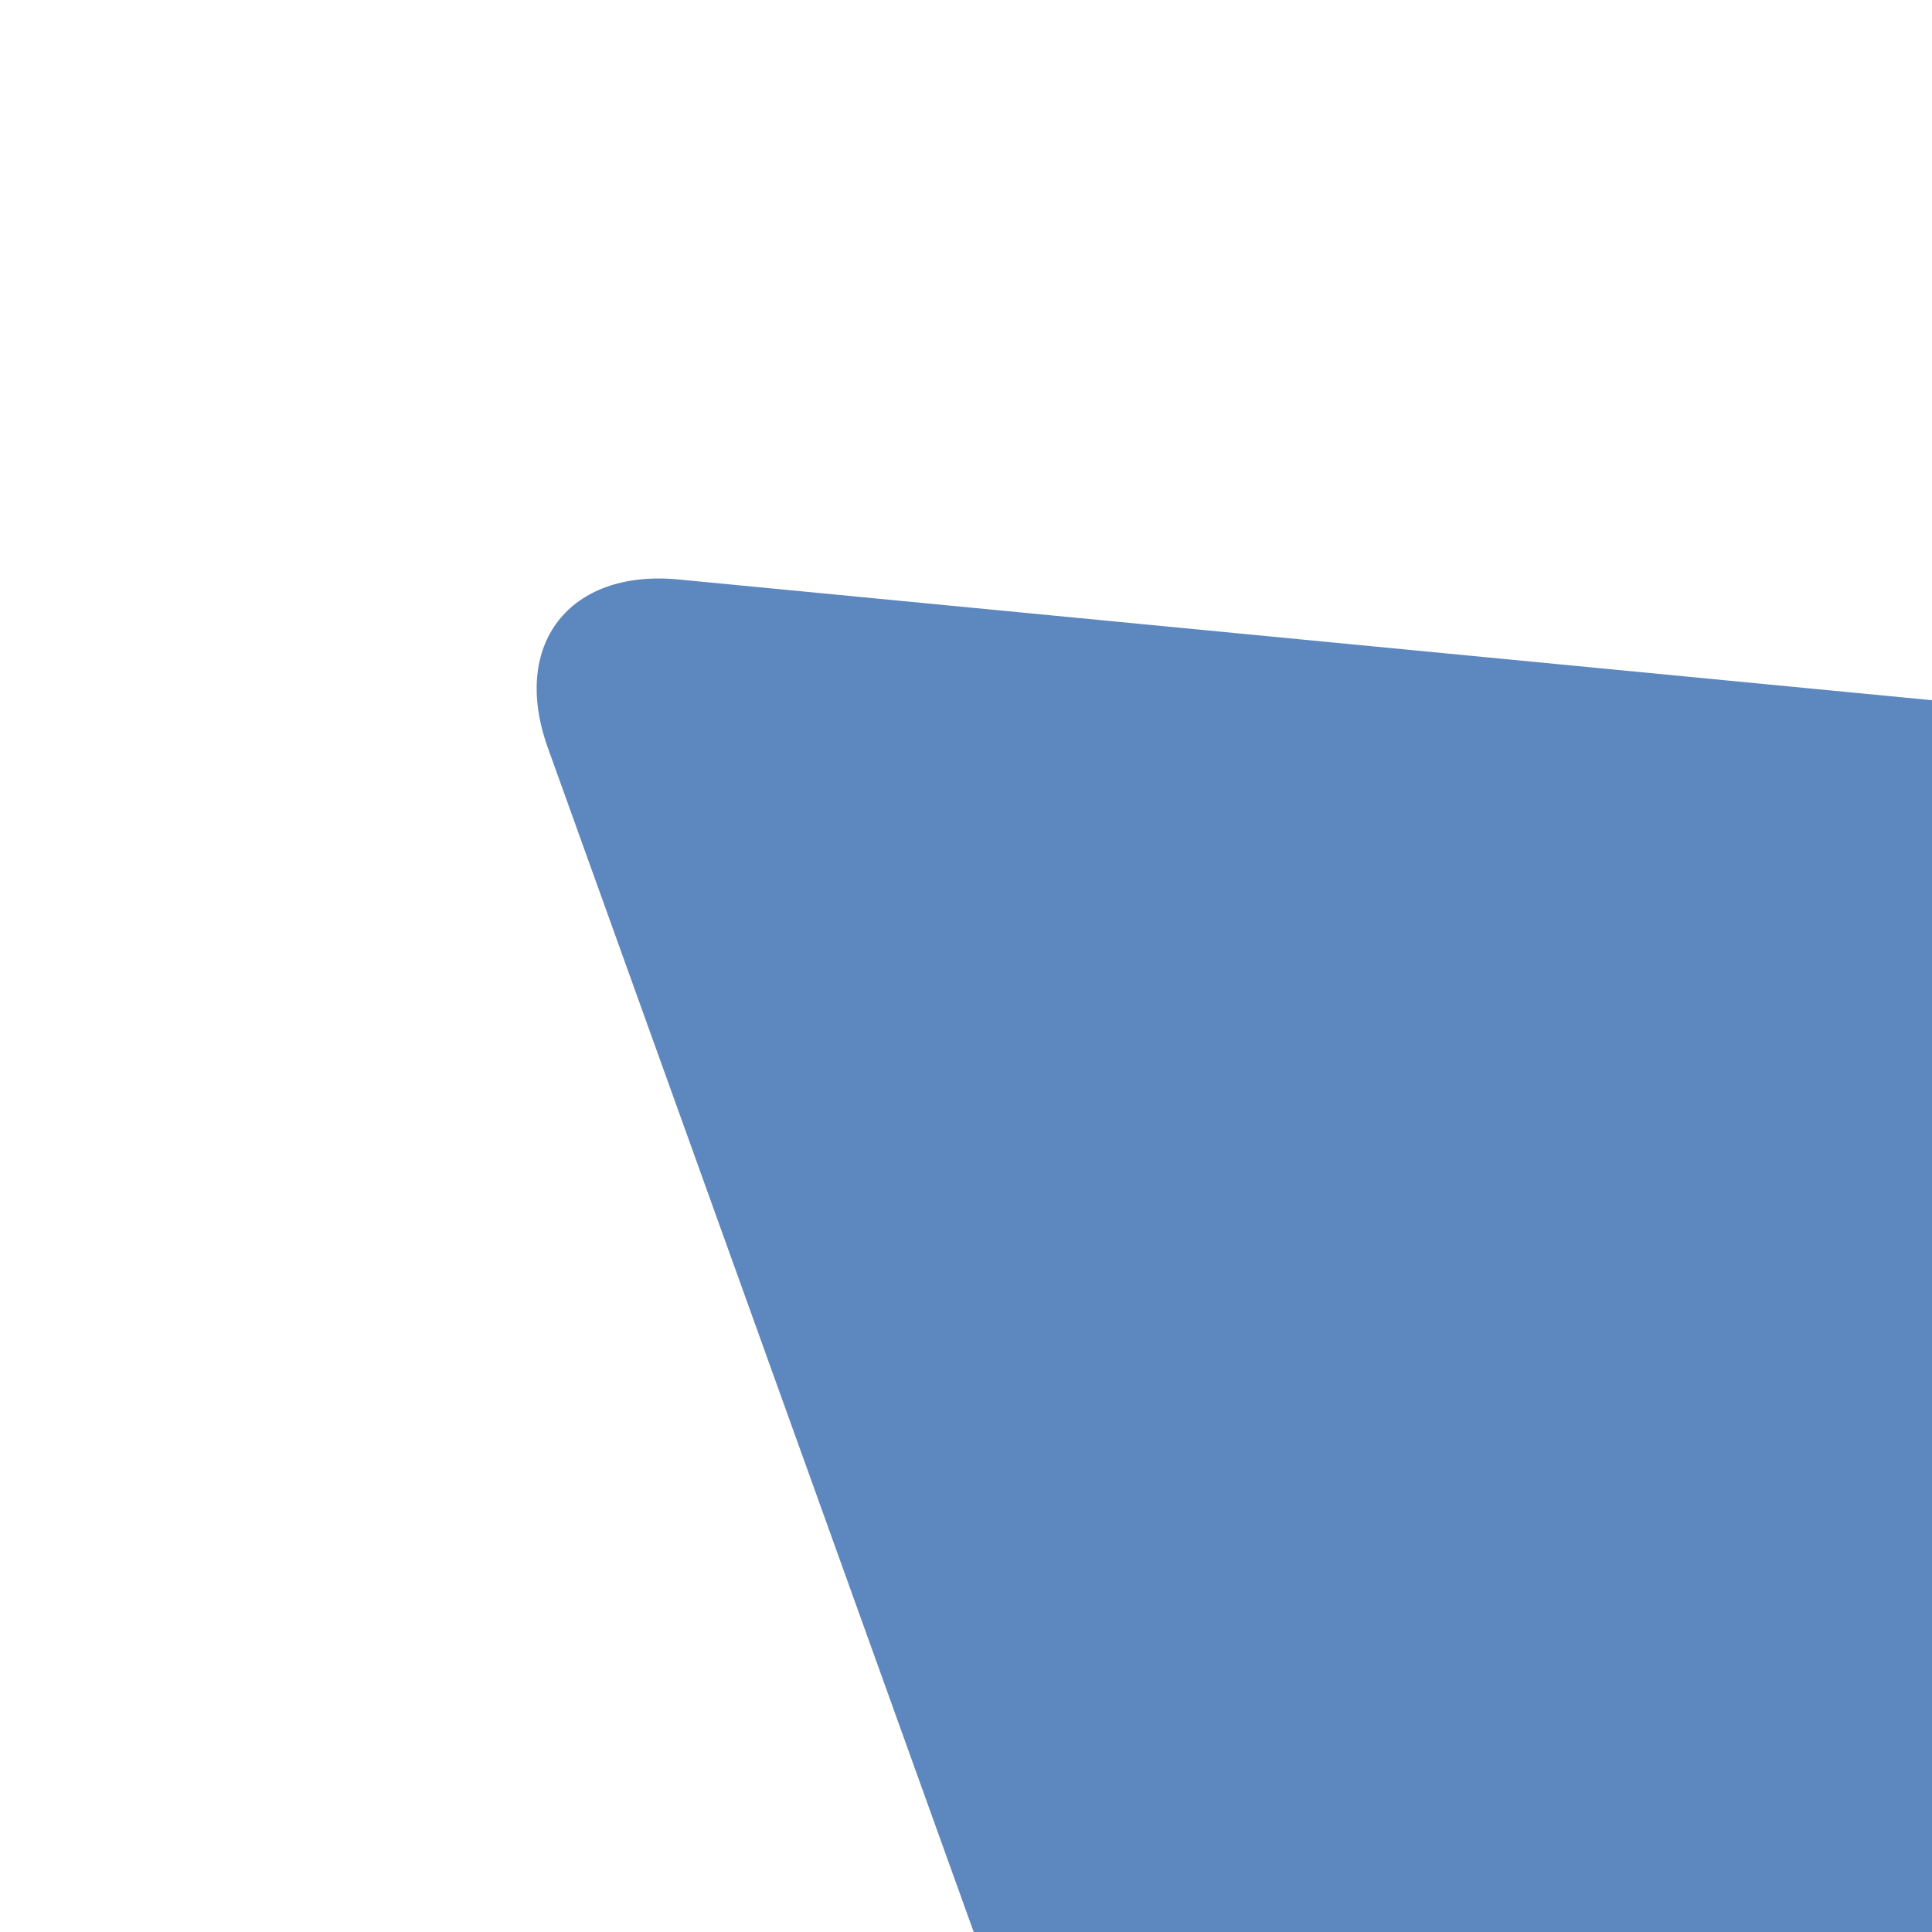
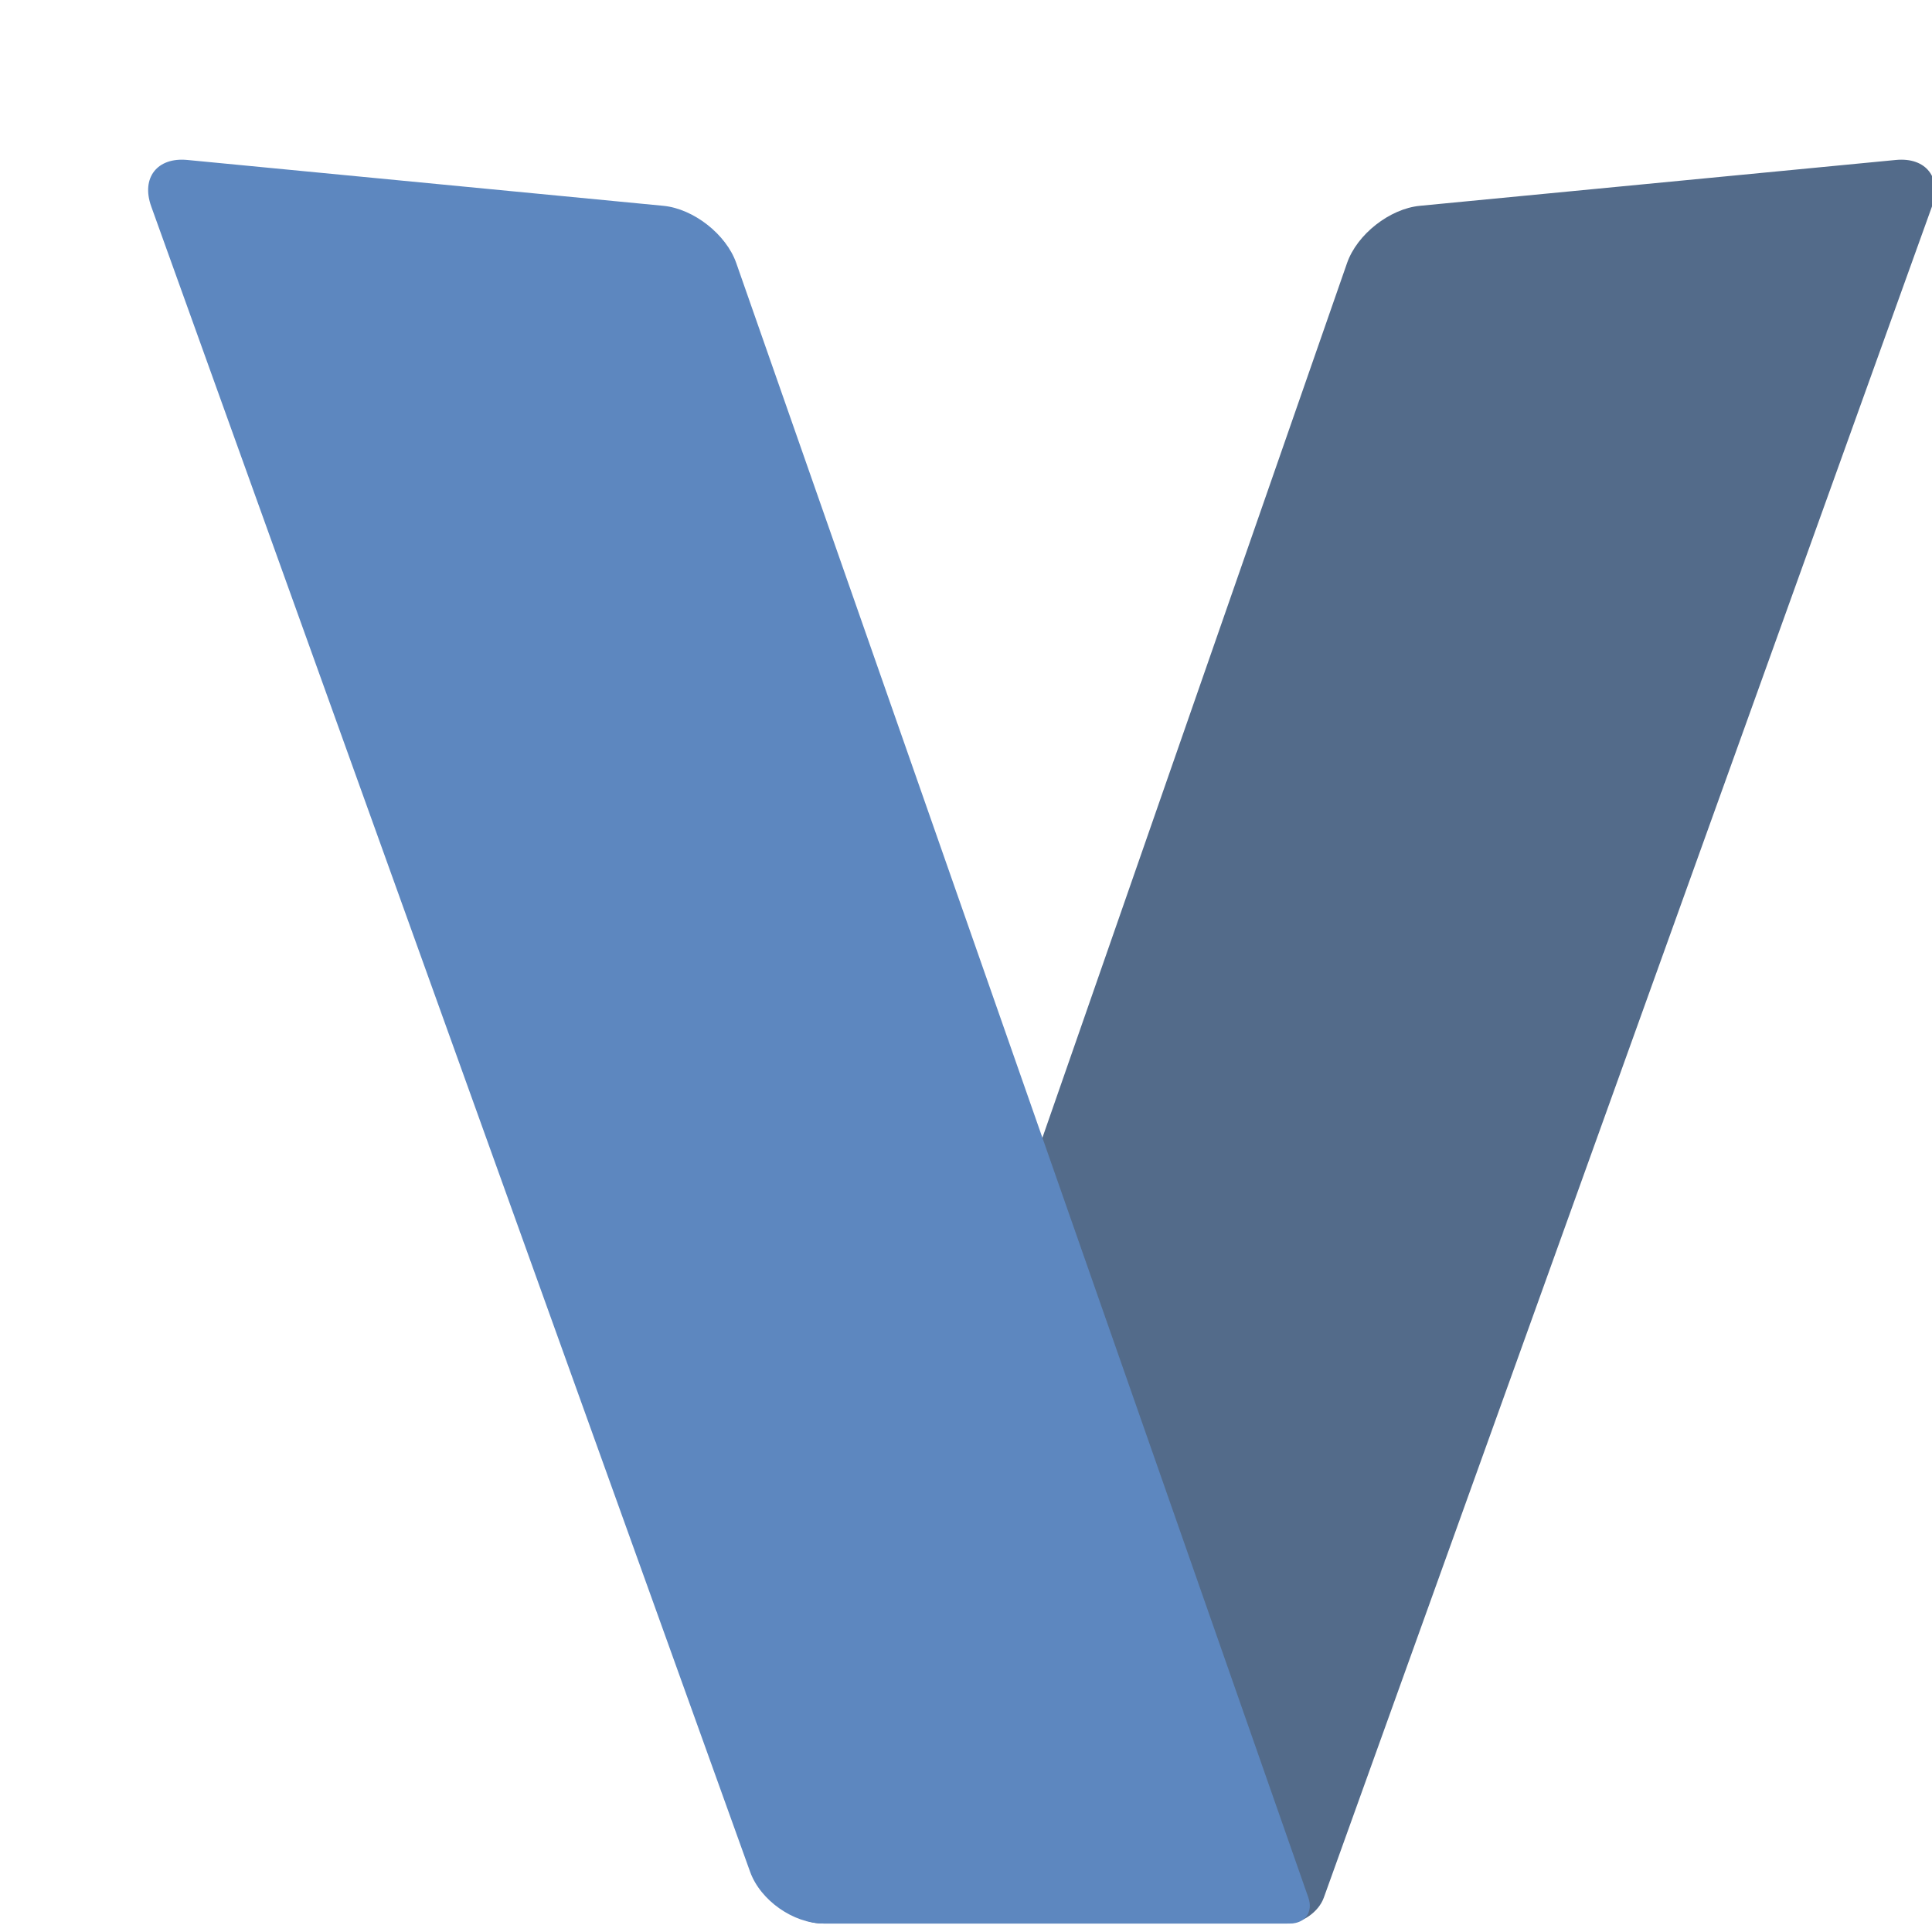
<svg xmlns="http://www.w3.org/2000/svg" viewBox="0 0 24 24" role="img" aria-label="V">
  <style>@keyframes tss_v_al{0%{opacity:0}4%,92%{opacity:1}98%,100%{opacity:0}}.tss_v_al{animation:tss_v_al 3.6s linear infinite}@keyframes tss_v_pc0{0%,0%{opacity:0;transform:translateY(-7px)}22%,100%{opacity:1;transform:none}}@keyframes tss_v_pc1{0%,4%{opacity:0;transform:translateY(-7px)}26%,100%{opacity:1;transform:none}}.tss_v_pc0{transform-box:fill-box;transform-origin:50% 100%;animation:tss_v_pc0 3.6s cubic-bezier(.22,1,.36,1) infinite}.tss_v_pc1{transform-box:fill-box;transform-origin:50% 100%;animation:tss_v_pc1 3.6s cubic-bezier(.22,1,.36,1) infinite}@media (prefers-reduced-motion: reduce){.tss_v_al{animation:none!important;opacity:1!important}.tss_v_pc0{animation:none!important;opacity:1!important;transform:none!important}.tss_v_pc1{animation:none!important;opacity:1!important;transform:none!important}}</style>
  <g class="tss_v_al">
-     <g transform="translate(0 0) scale(0.1875)">
+     <g transform="translate(0 0) scale(0.051757)">
      <g class="tss_v_pc0">
        <path d="M318.422 453.543 463.705 49.541c2.463-6.852-1.42-11.848-8.668-11.149L340.786 49.398c-7.247.699-15.076 6.848-17.47 13.723L188.843 449.216c-2.396 6.875 1.571 12.457 8.852 12.457h111.206c3.64 0 7.596-2.78 8.828-6.207l.693-1.923Z" fill="#536b8a" />
      </g>
      <g class="tss_v_pc1">
        <path d="M44.963 38.392 159.214 49.398c7.247.699 15.084 6.845 17.49 13.717l137.318 392.333c1.202 3.437-.777 6.225-4.418 6.225H197.695c-7.281 0-15.193-5.562-17.657-12.414L36.295 49.541c-2.463-6.852 1.42-11.848 8.668-11.149Z" fill="#5d87bf" />
      </g>
    </g>
  </g>
</svg>
